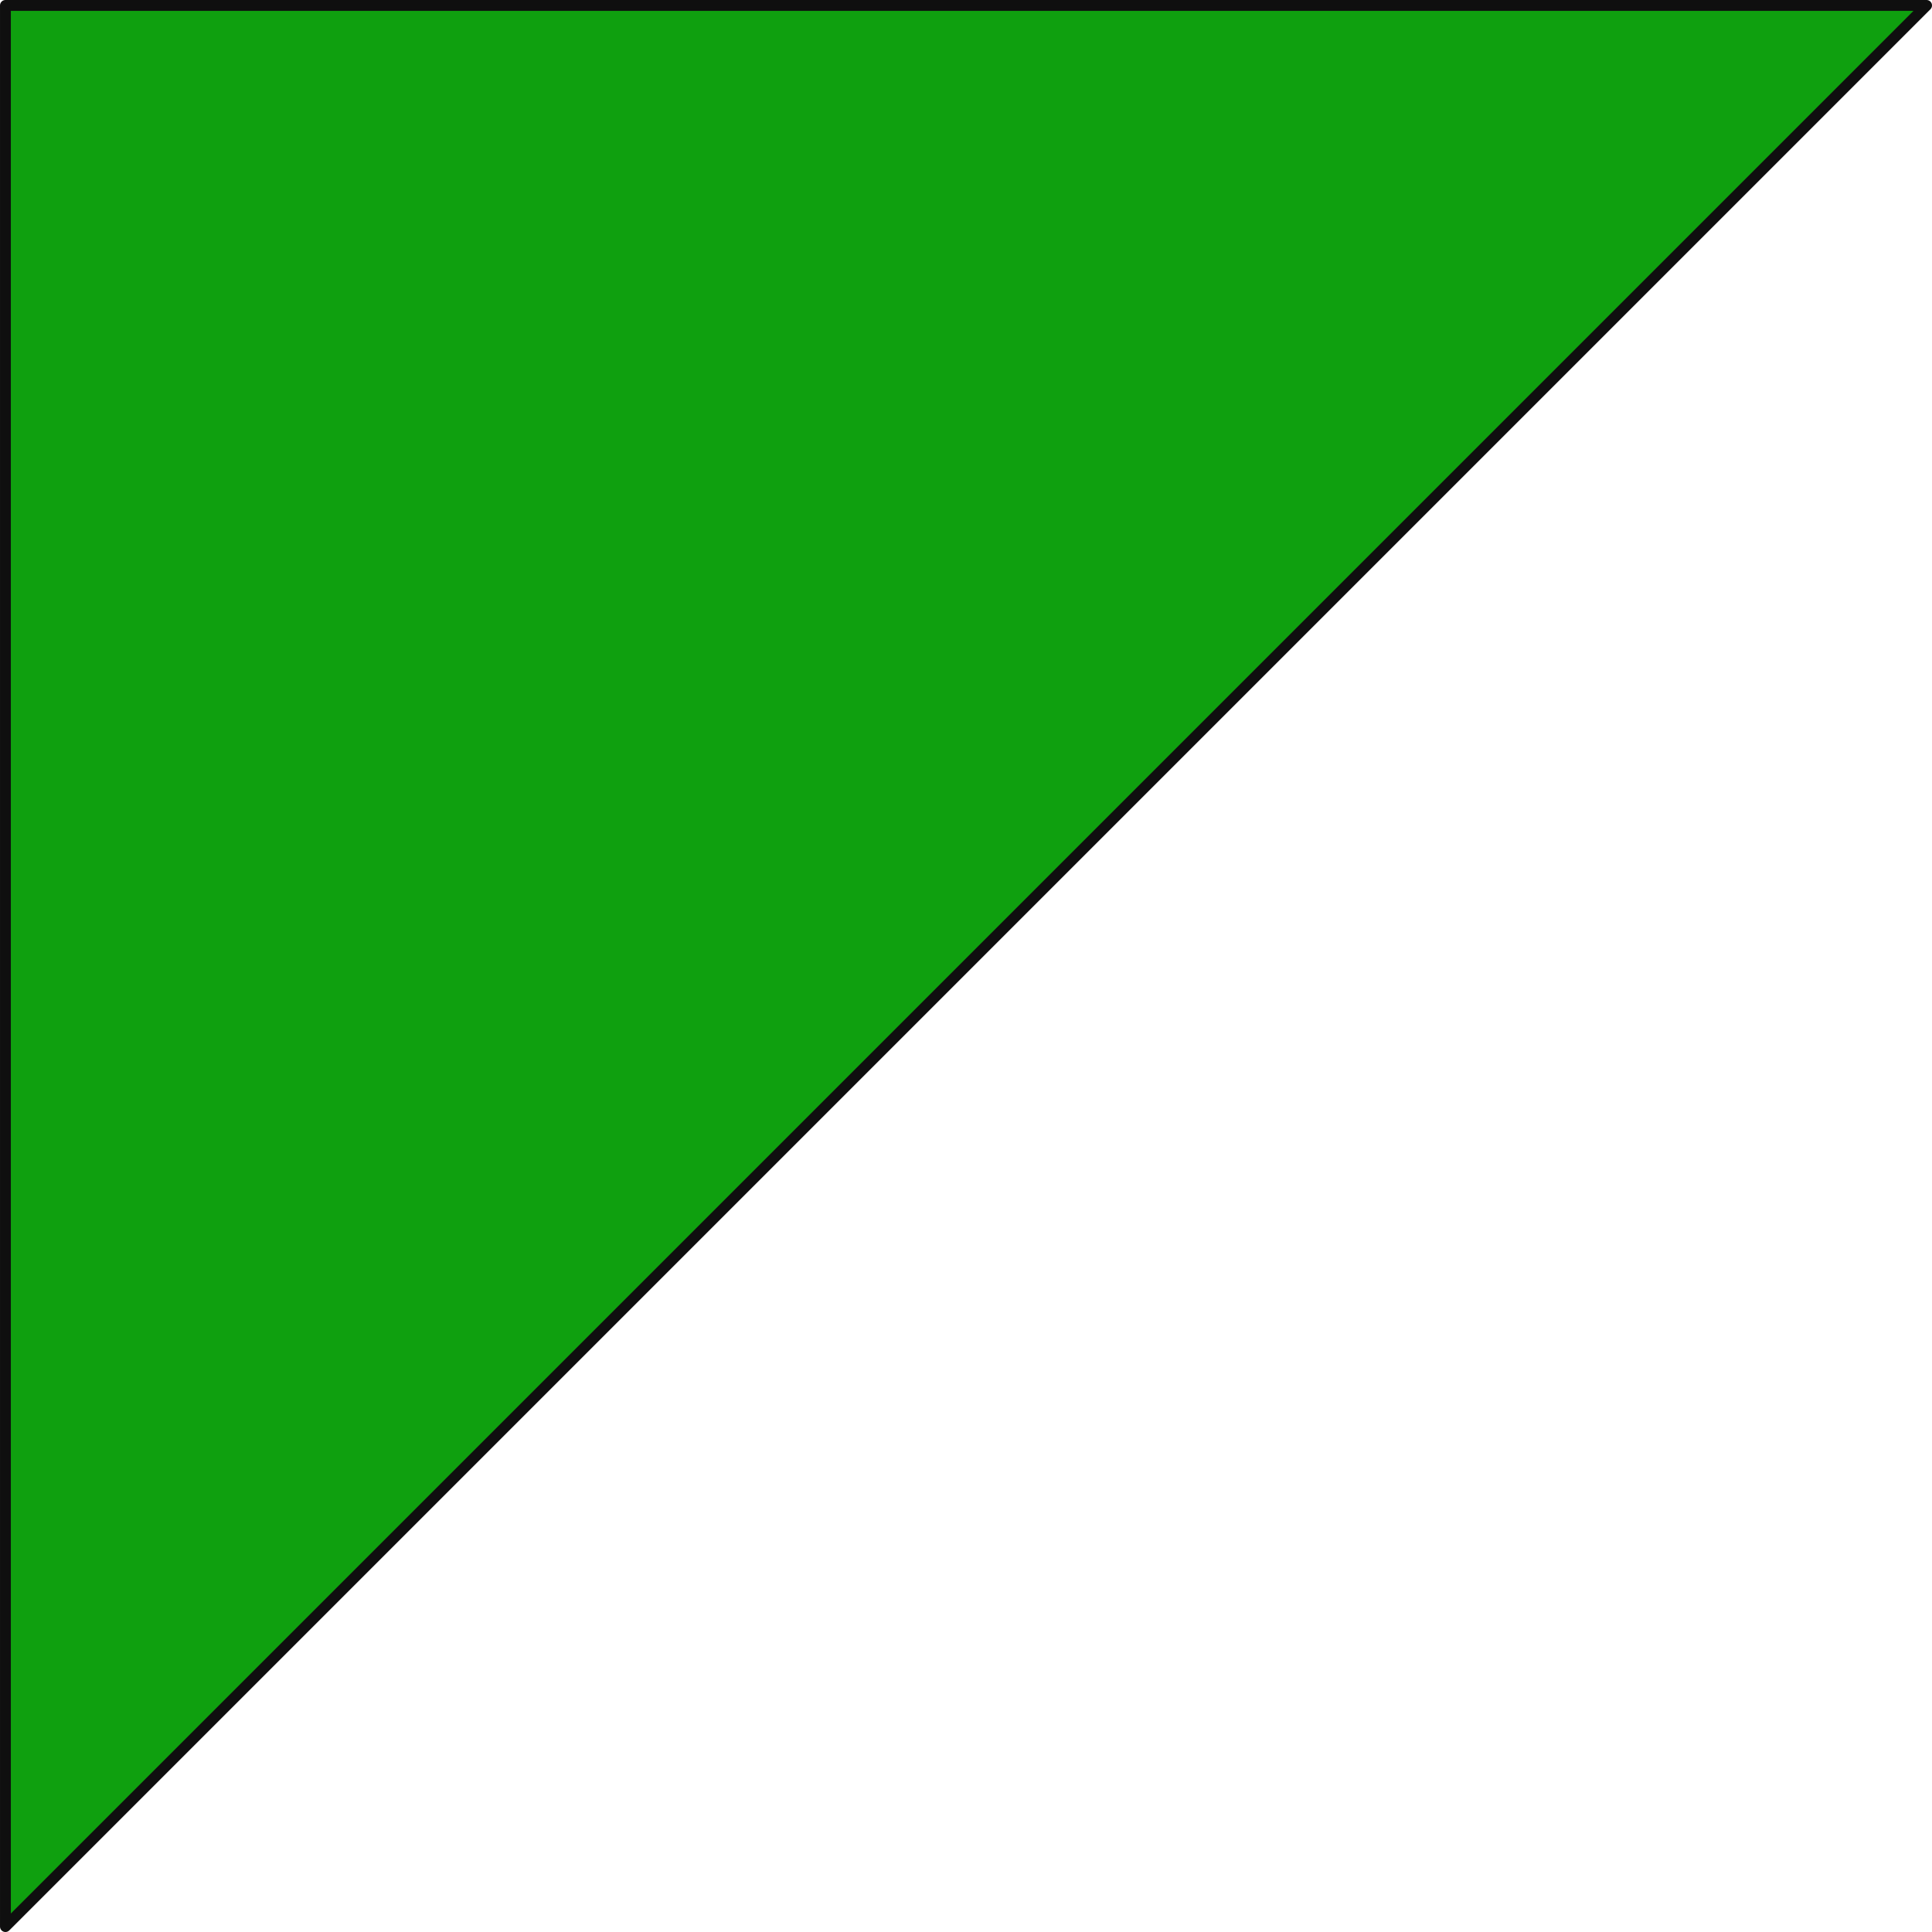
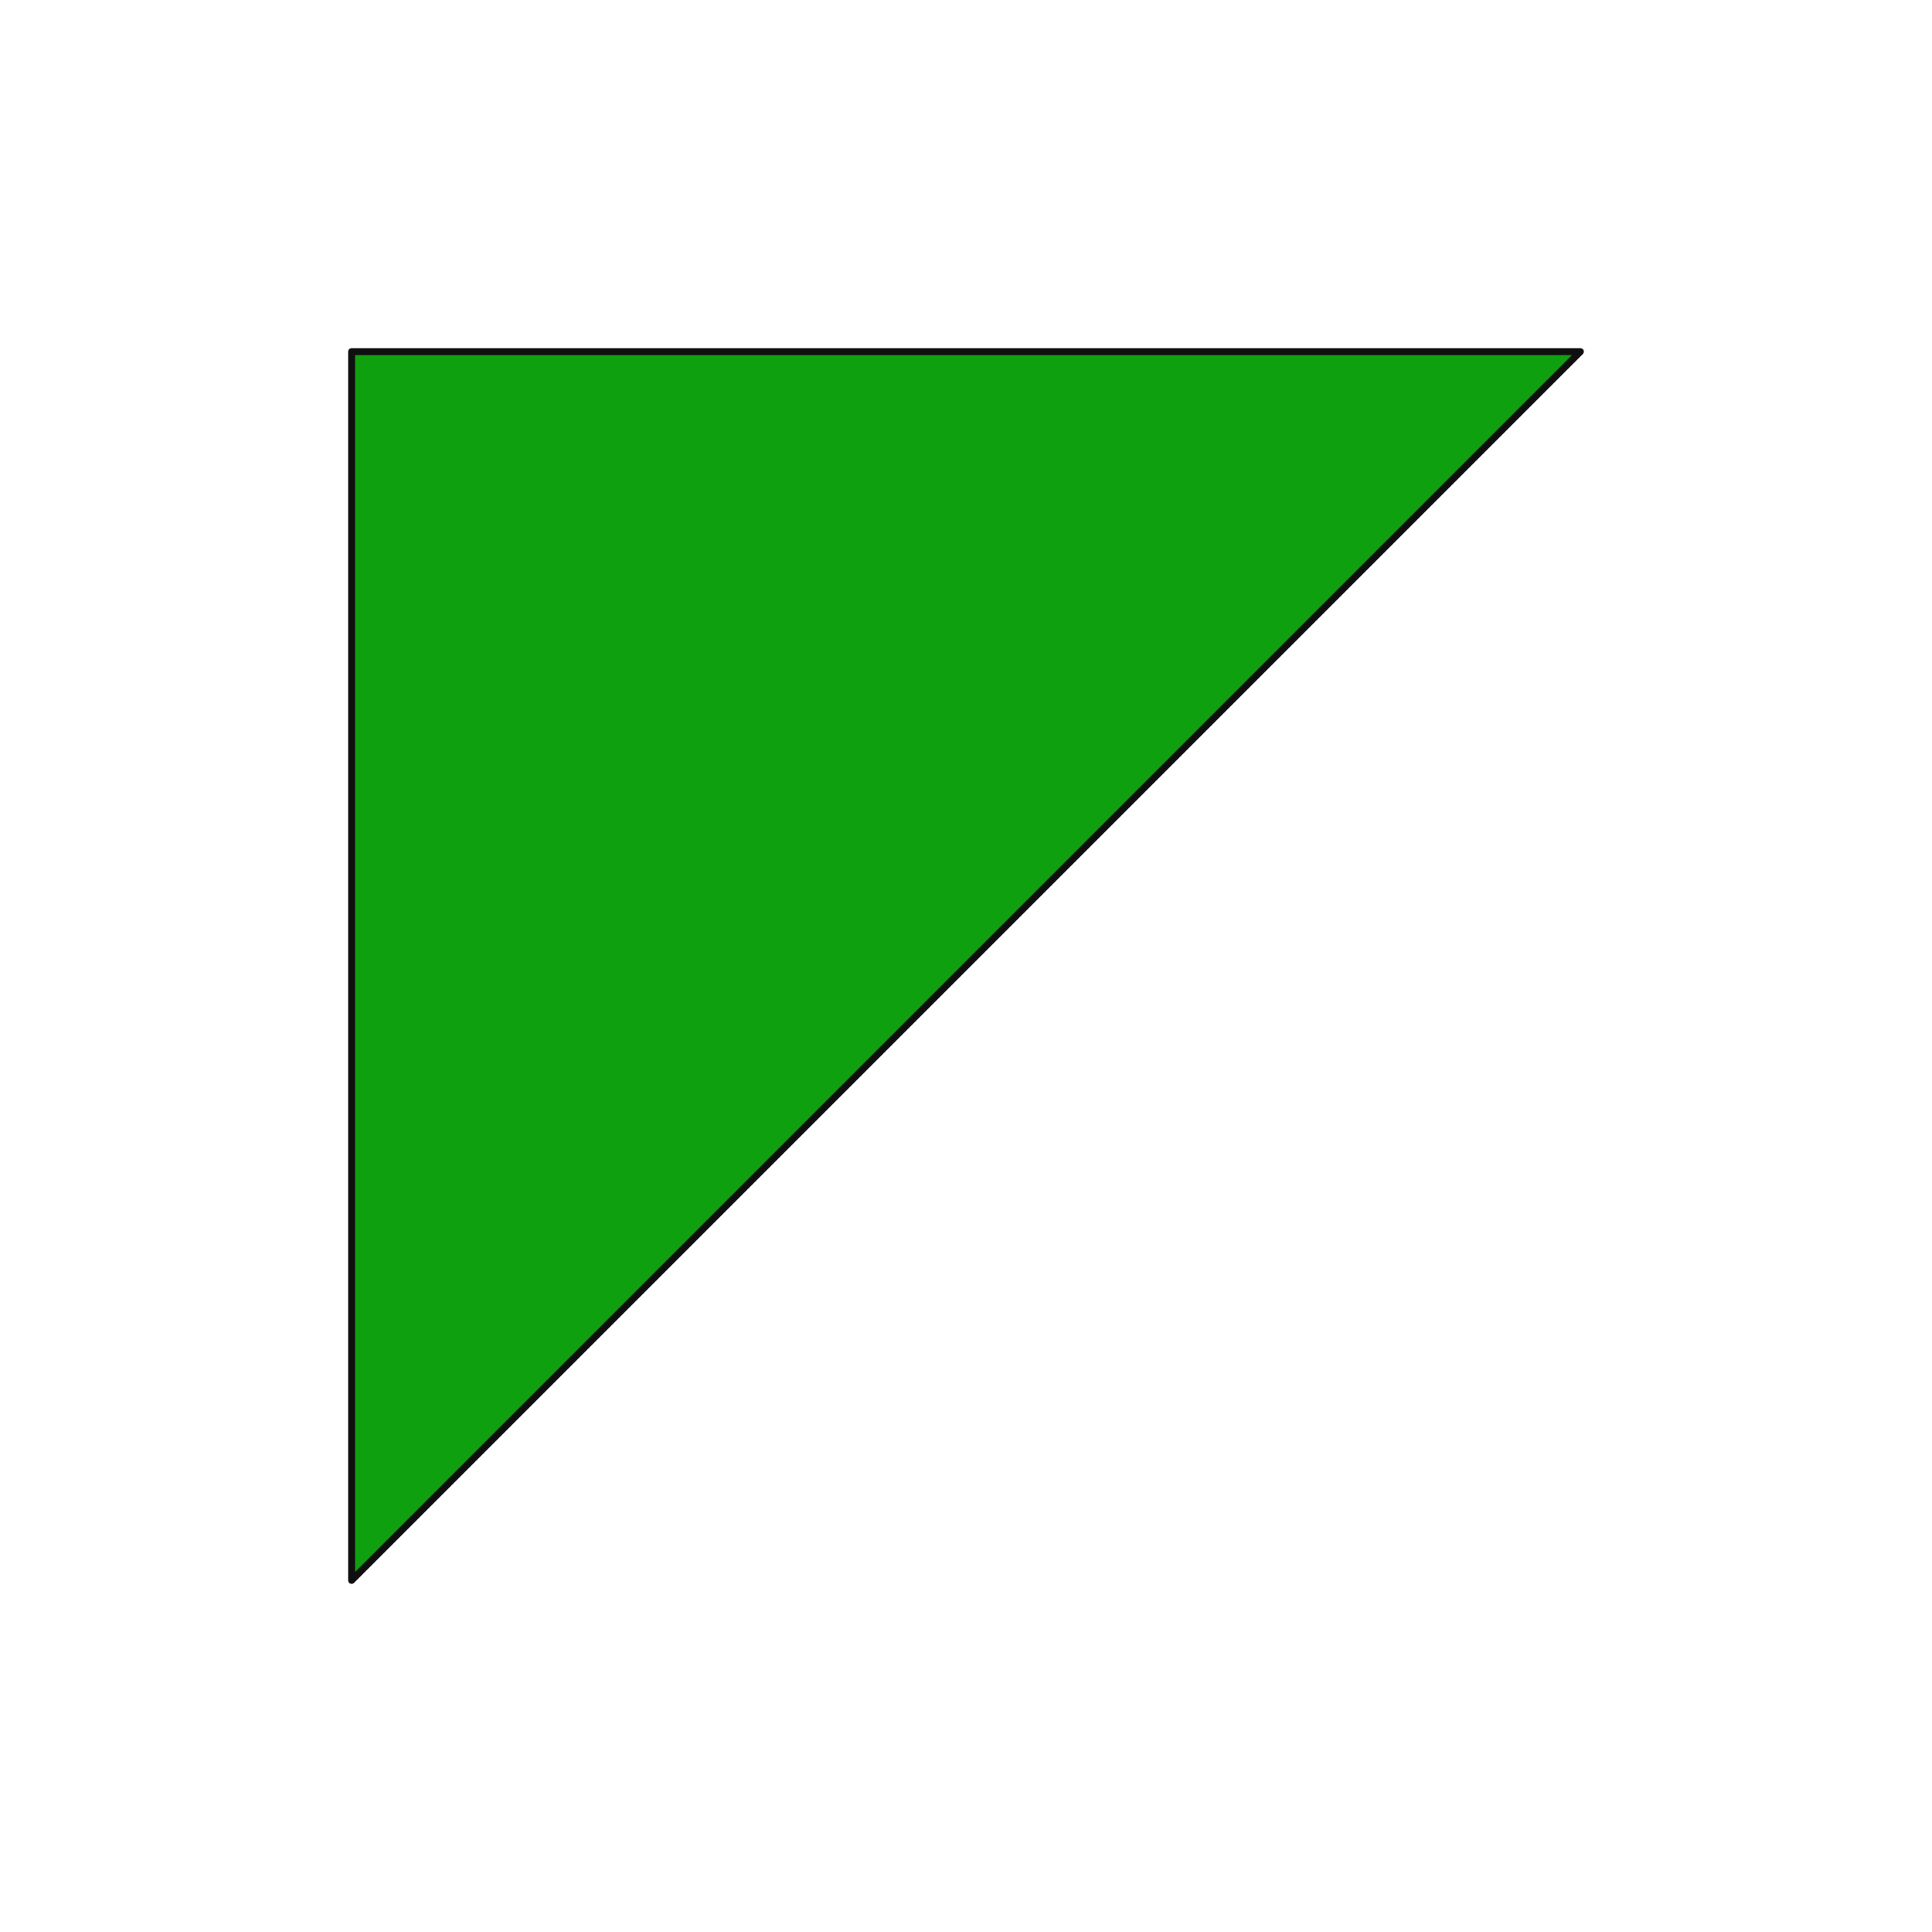
- <svg xmlns="http://www.w3.org/2000/svg" width="18.051mm" height="18.051mm" viewBox="0 0 63.959 63.959" id="svg4163" version="1.1">
+ <svg xmlns="http://www.w3.org/2000/svg" width="100" height="100" viewBox="0 0 100 100" id="svg4163" version="1.1">
  <defs id="defs4165" />
-   <g id="layer1" transform="translate(685.4907,120.6647)">
-     <path d="m -685.311,-56.885 0,-63.6 63.6,0 -63.6,63.6 z" style="opacity:0.94;fill:#009a00;fill-rule:evenodd;stroke:#000000;stroke-width:0.359;stroke-linejoin:round" id="path4795" />
+   <g id="layer1" transform="translate(685.4907,156.7057)">
+     <path d="m -667.291,-74.906 0,-63.6 63.6,0 -63.6,63.6 z" style="opacity:0.94;fill:#009a00;fill-rule:evenodd;stroke:#000000;stroke-width:0.359;stroke-linejoin:round" id="path4795" />
  </g>
</svg>
